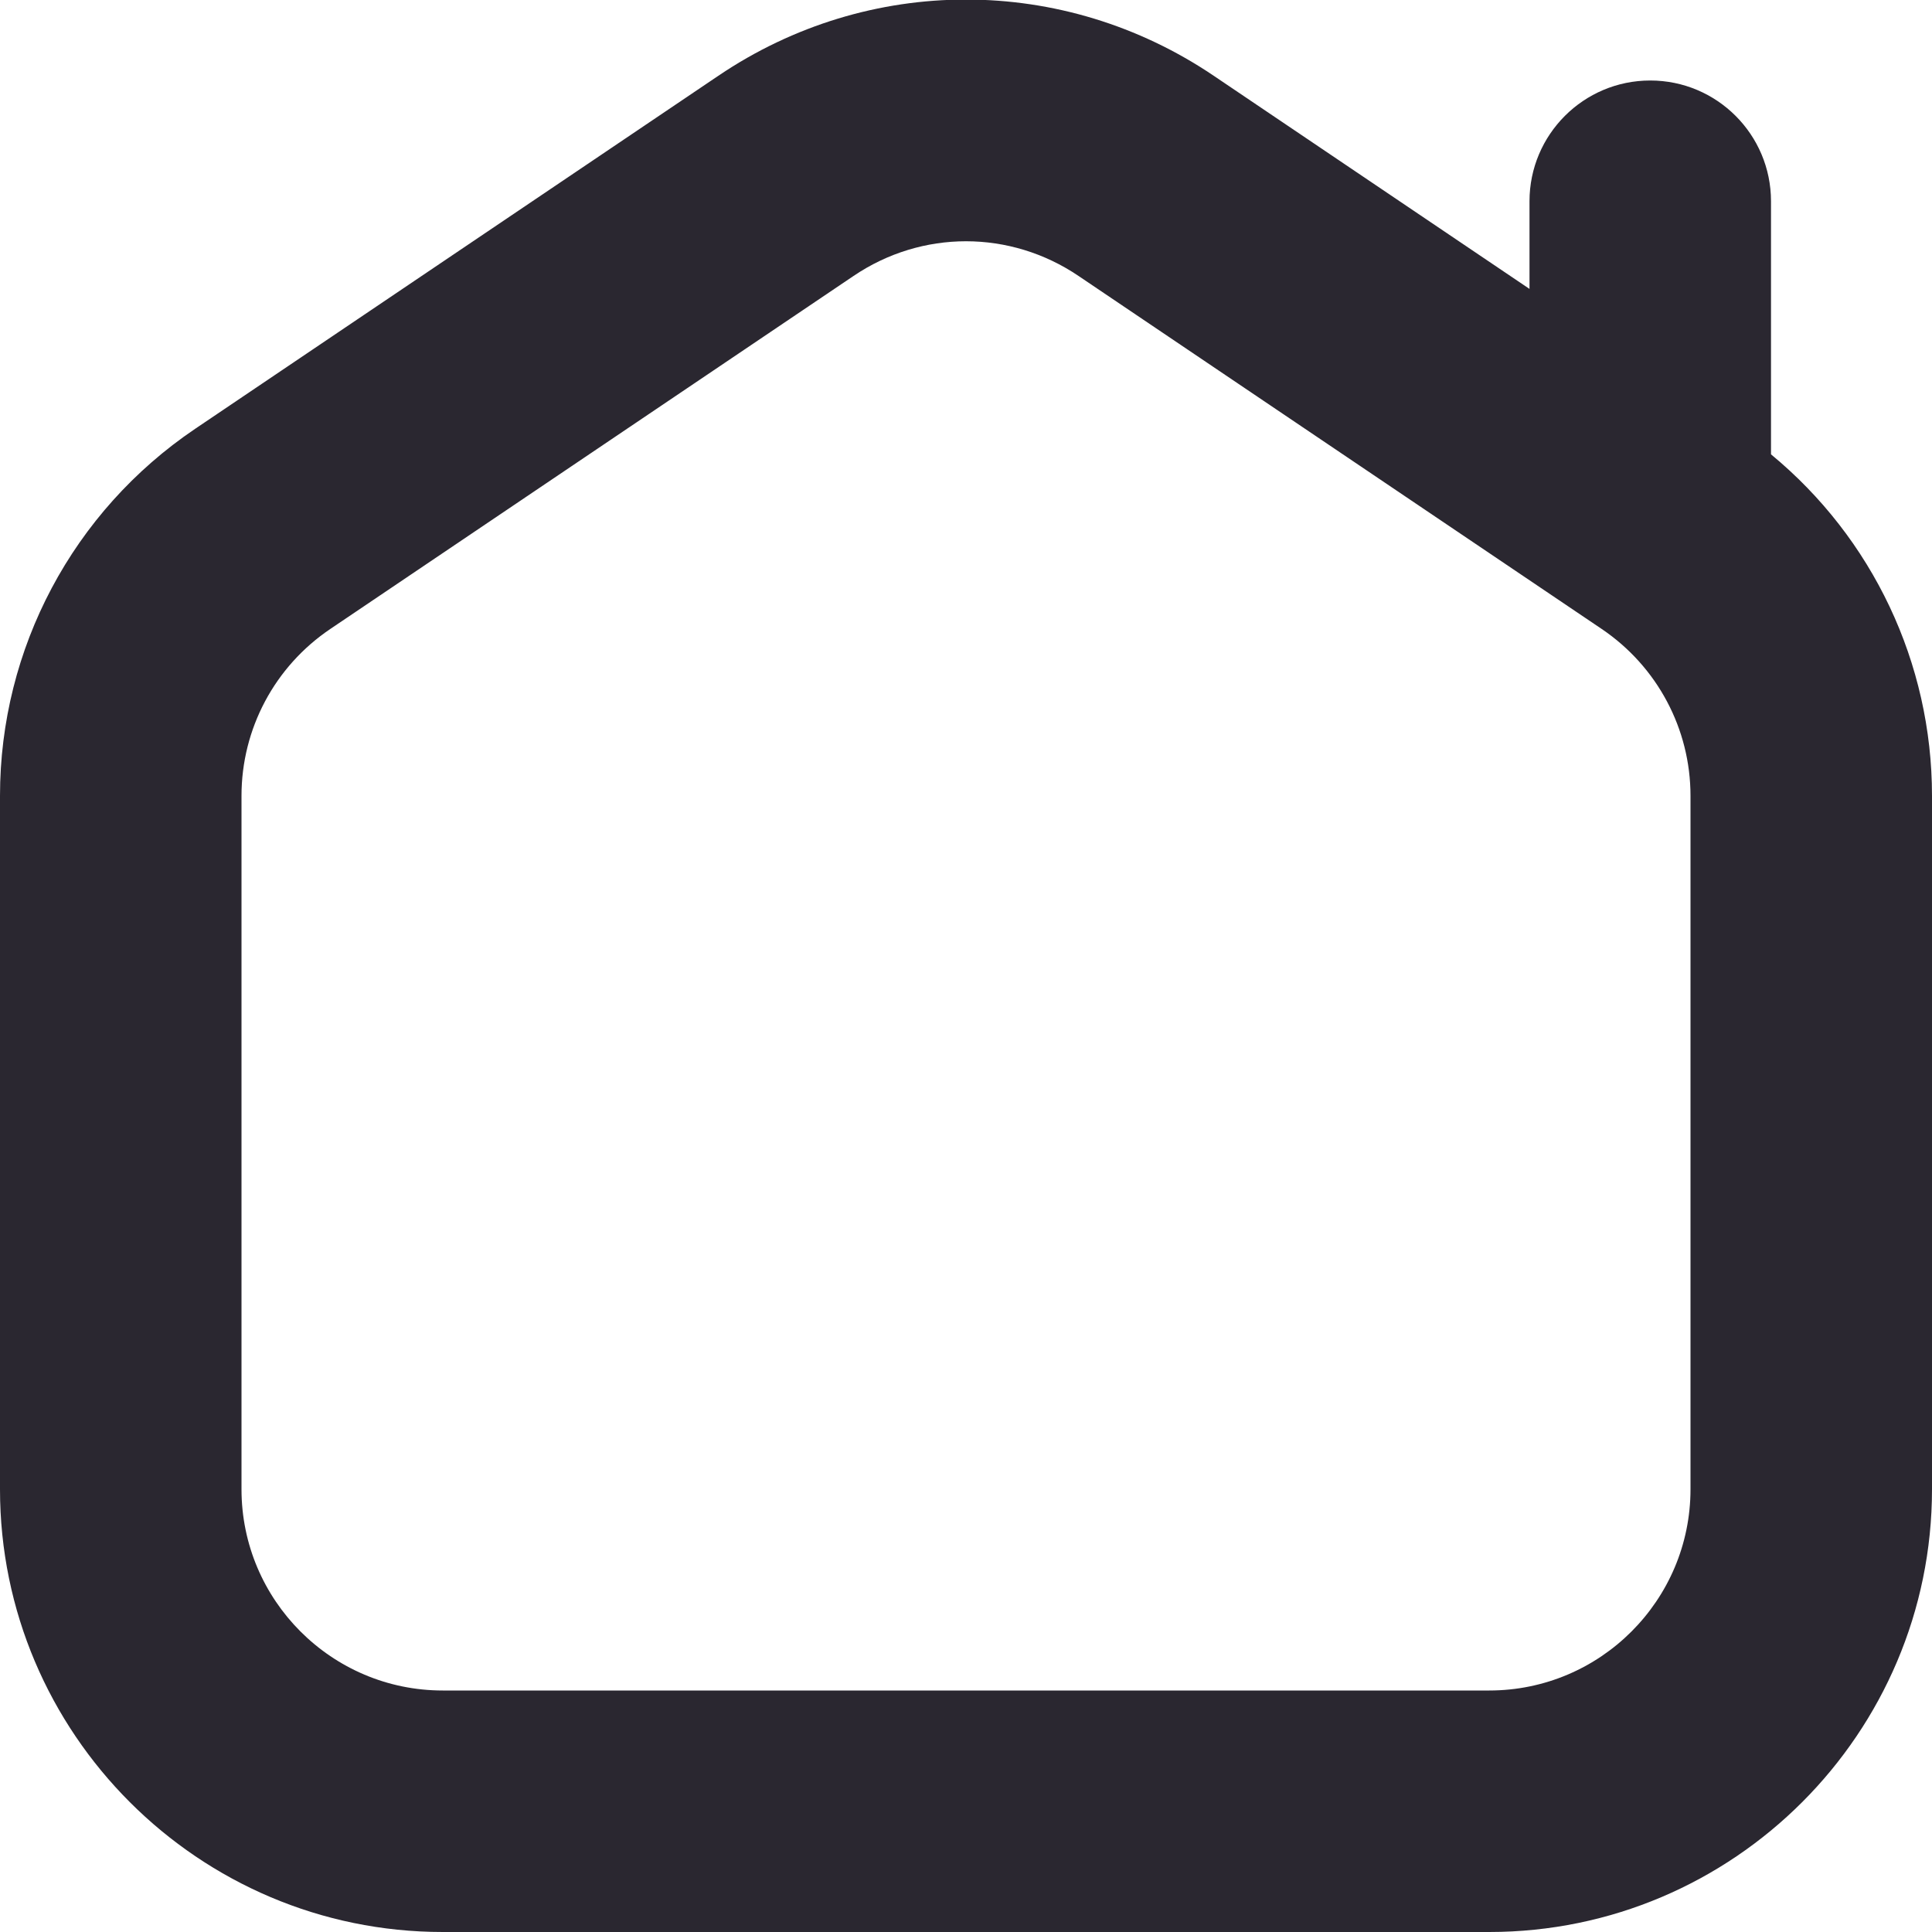
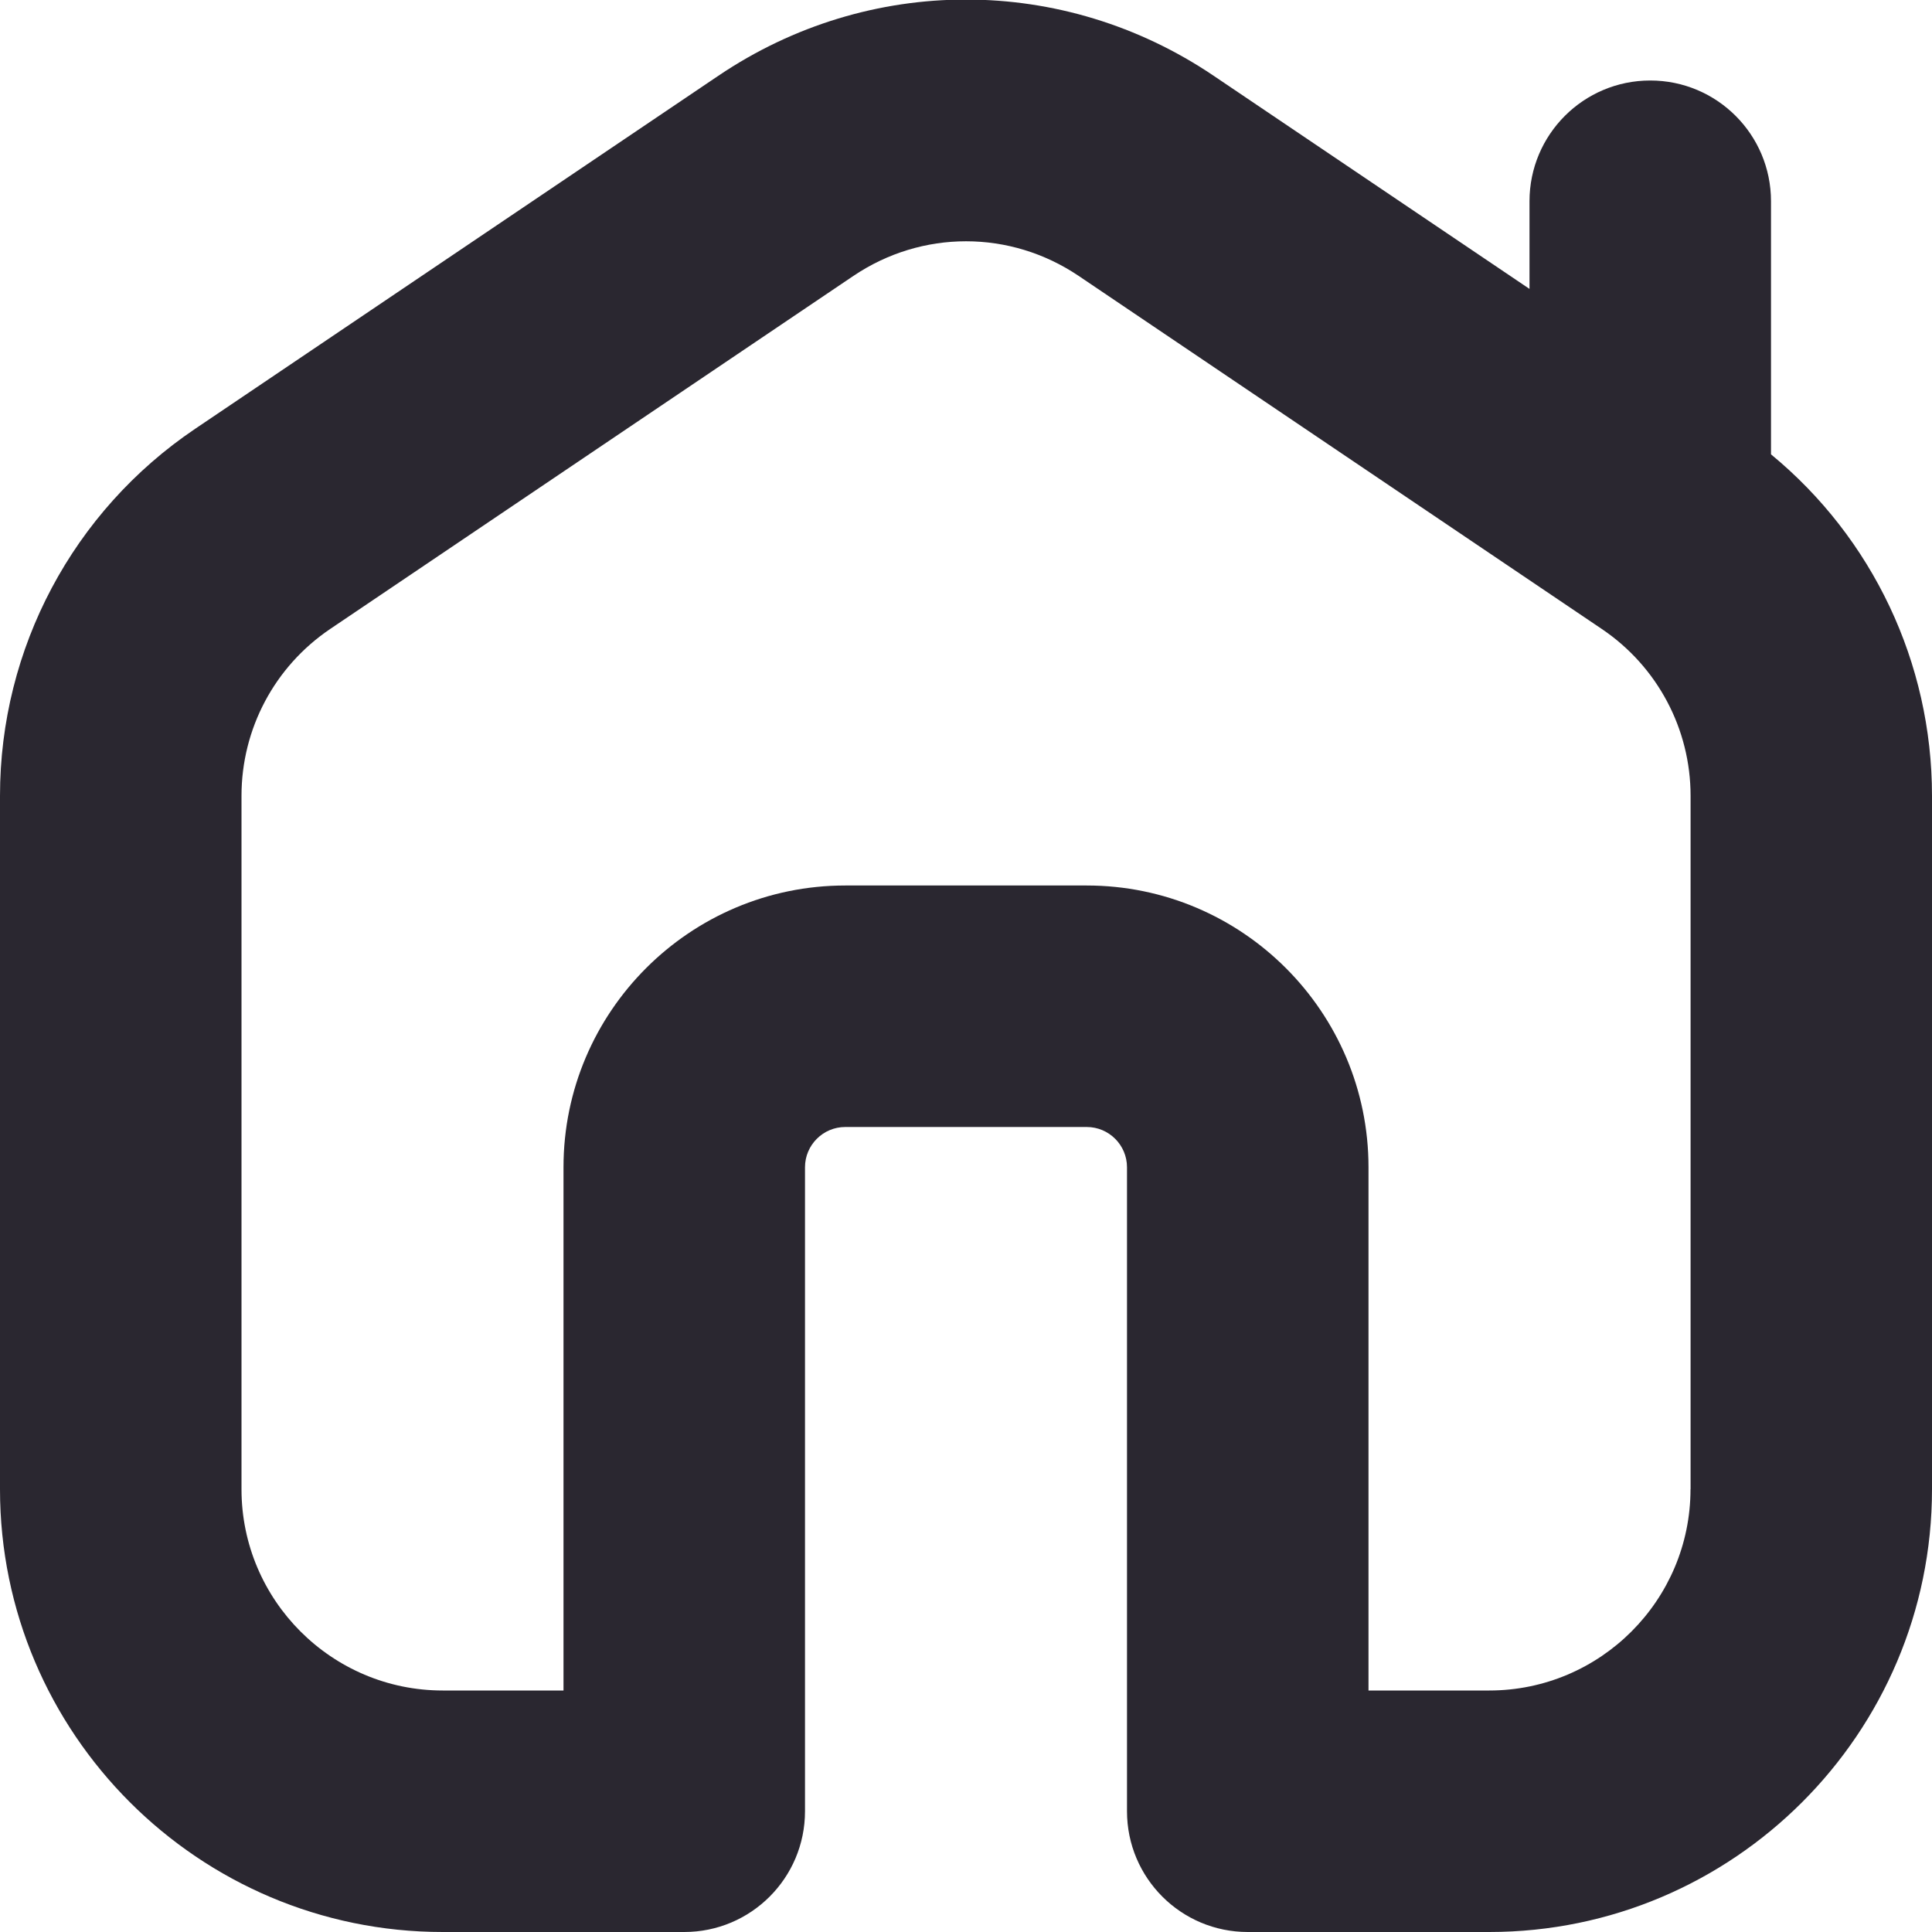
<svg xmlns="http://www.w3.org/2000/svg" id="Layer_1" data-name="Layer 1" viewBox="0 0 24 24" width="512" height="512" fill="#2a2730">
-   <path d="M22,5.644V2.5c0-.828-.672-1.5-1.5-1.5s-1.5,.672-1.5,1.5v1.089L15.077,.941c-1.869-1.262-4.286-1.262-6.153,0L2.424,5.327C.906,6.352,0,8.056,0,9.886v8.614c0,3.032,2.468,5.5,5.5,5.5h13c3.032,0,5.5-2.468,5.5-5.5V9.886c0-1.653-.739-3.202-2-4.242Zm-1,12.856c0,1.379-1.121,2.5-2.5,2.5H5.5c-1.379,0-2.5-1.121-2.5-2.5V9.886c0-.832,.412-1.606,1.102-2.072L10.603,3.428c.424-.287,.911-.431,1.397-.431s.974,.144,1.398,.431l6.5,4.386c.689,.466,1.102,1.24,1.102,2.072v8.614Z" />
+   <path d="M22,5.644V2.5c0-.829-.672-1.5-1.5-1.5s-1.5,.671-1.5,1.5v1.089L15.076,.941c-1.869-1.262-4.283-1.262-6.152,0L2.424,5.327C.906,6.351,0,8.055,0,9.886v8.614c0,3.033,2.468,5.5,5.5,5.5h3c.828,0,1.5-.671,1.5-1.5V14.5c0-.276,.225-.5,.5-.5h3c.275,0,.5,.224,.5,.5v8c0,.829,.672,1.5,1.5,1.5h3c3.032,0,5.5-2.467,5.5-5.5V9.886c0-1.654-.739-3.204-2-4.242Zm-1,12.856c0,1.378-1.121,2.5-2.5,2.5h-1.5v-6.5c0-1.93-1.57-3.5-3.5-3.5h-3c-1.93,0-3.5,1.57-3.5,3.5v6.5h-1.5c-1.379,0-2.5-1.122-2.5-2.5V9.886c0-.833,.412-1.607,1.102-2.073L10.602,3.427c.85-.573,1.947-.573,2.797,0l6.5,4.387c.689,.465,1.102,1.24,1.102,2.072v8.614Z" />
</svg>
